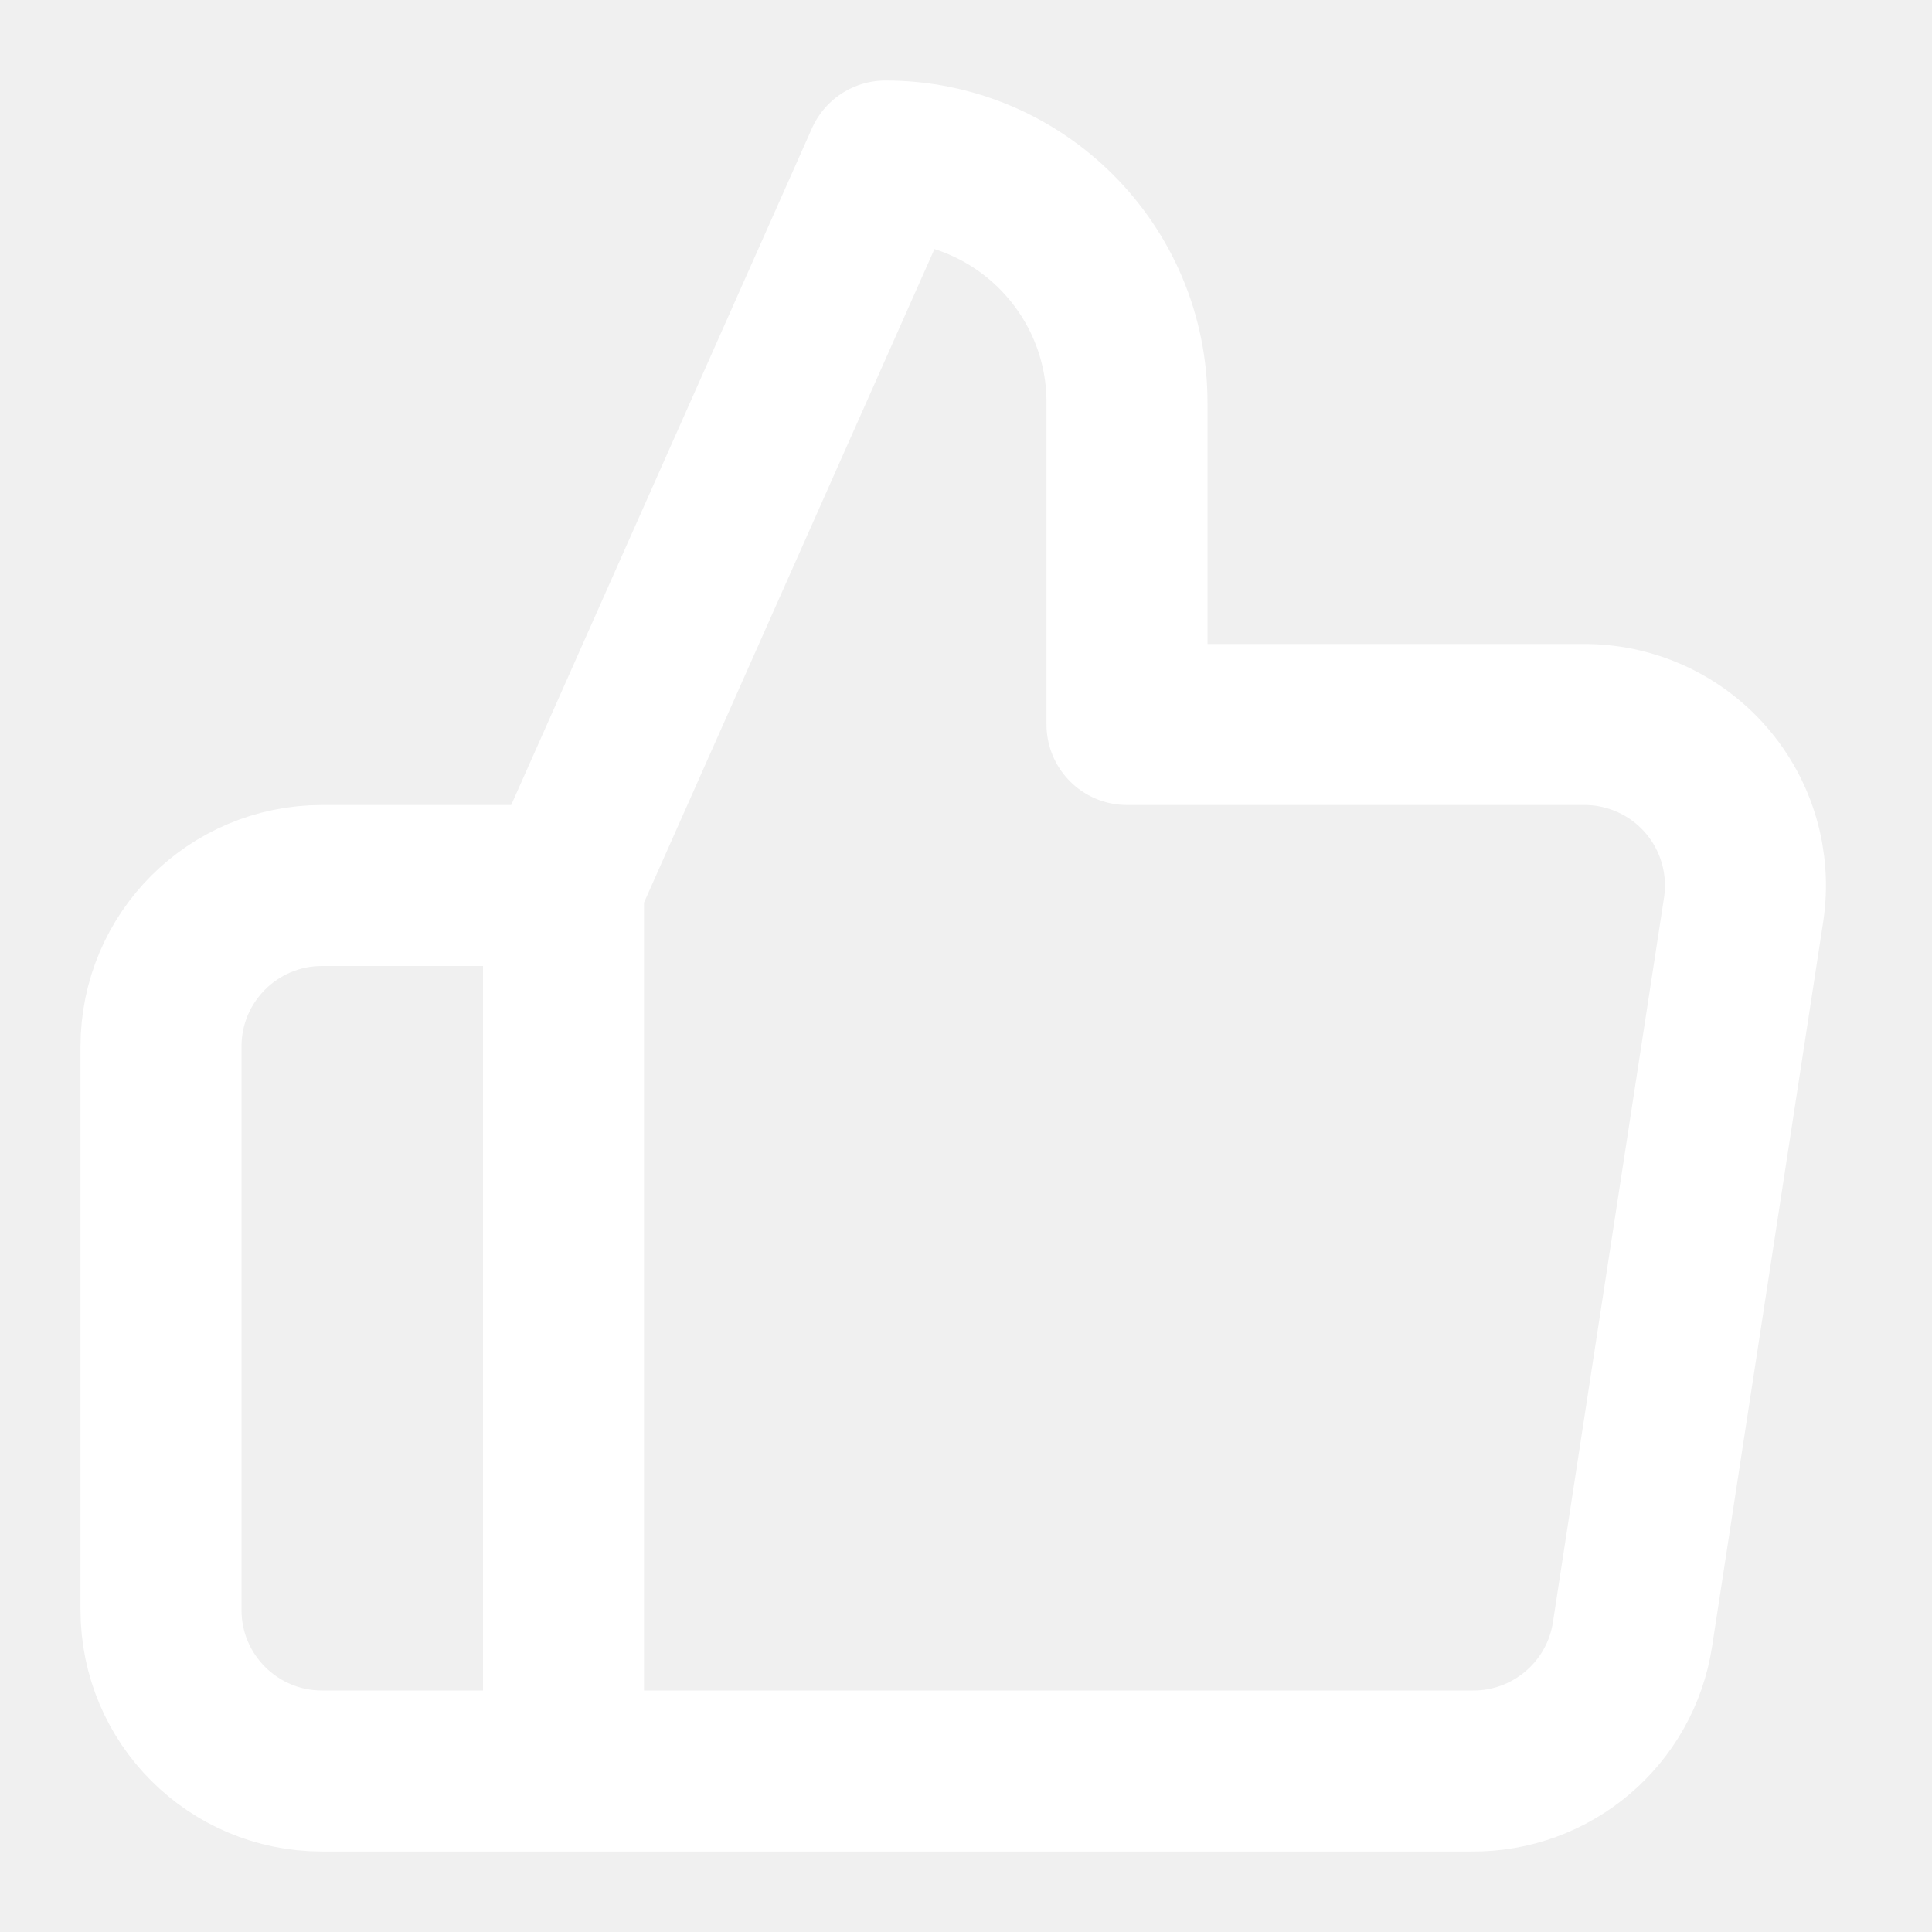
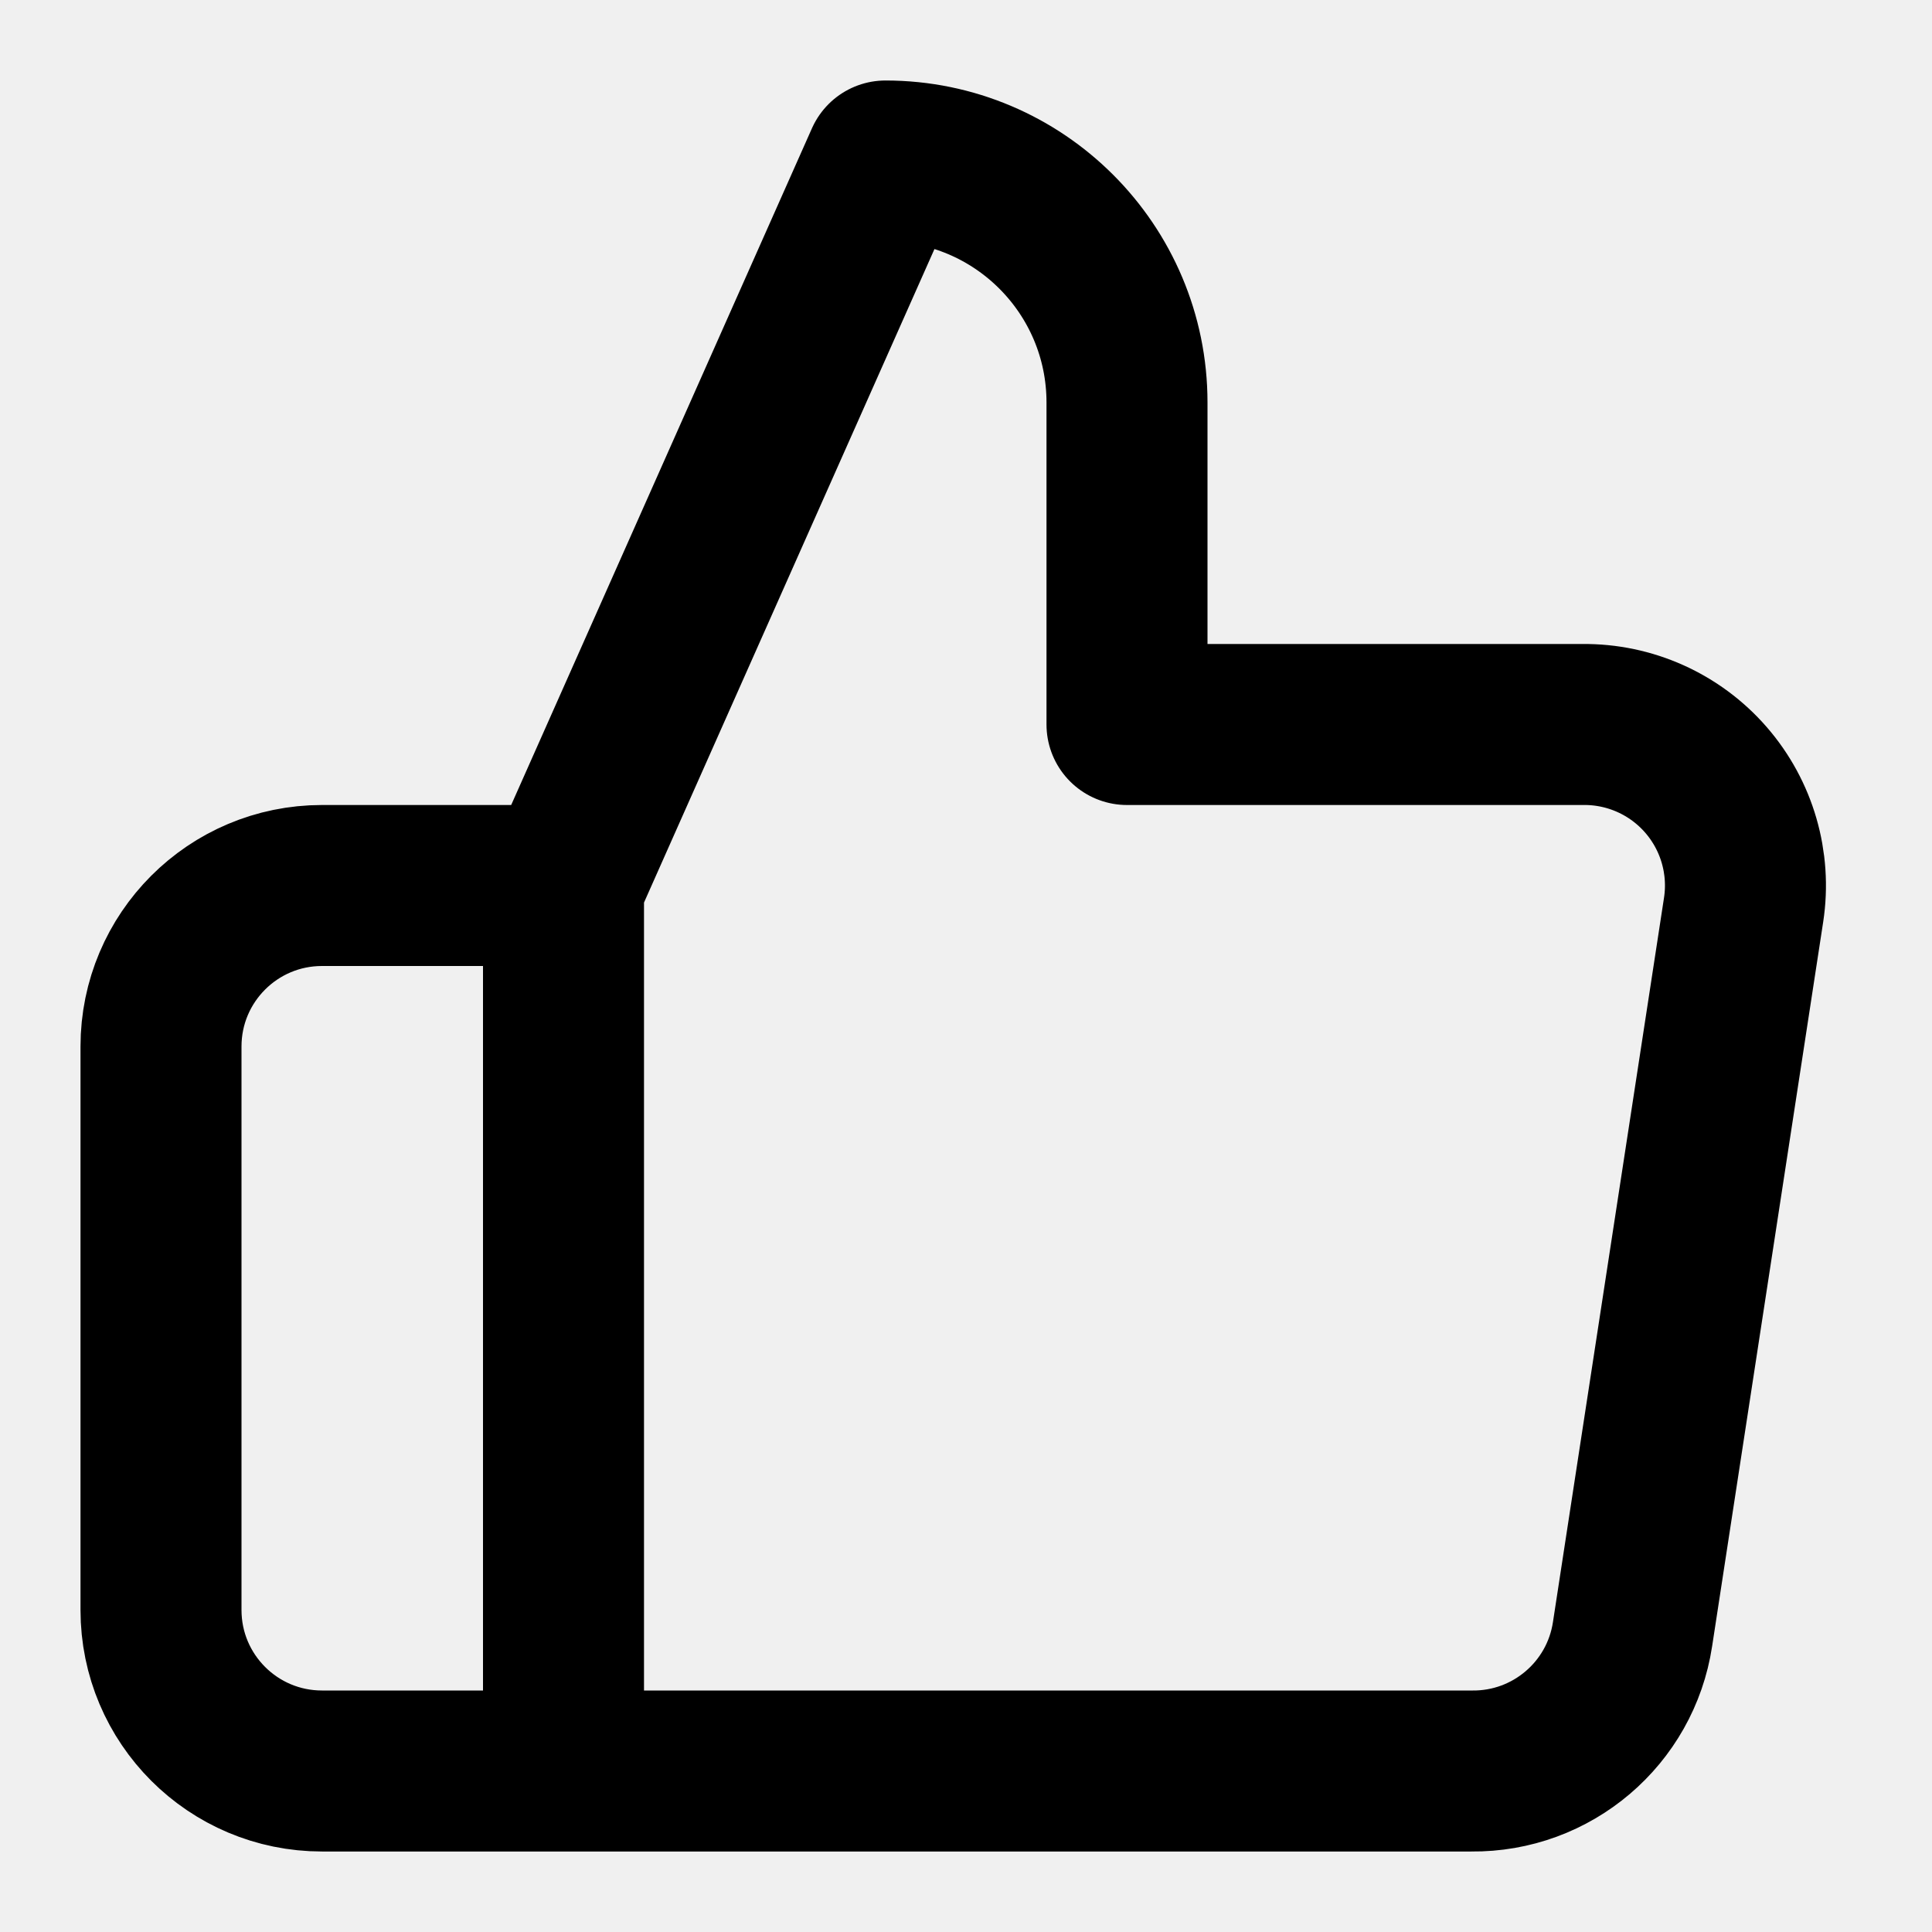
- <svg xmlns="http://www.w3.org/2000/svg" width="24" height="24" viewBox="0 0 24 24" fill="none" stroke="white" stroke-width="2" stroke-linecap="round" stroke-linejoin="round" class="feather feather-thumbs-up">
+ <svg xmlns="http://www.w3.org/2000/svg" width="24" height="24" viewBox="0 0 24 24" fill="none" stroke="black" stroke-width="2" stroke-linecap="round" stroke-linejoin="round" class="feather feather-thumbs-up">
  <path d="M14 9V5a3 3 0 0 0-3-3l-4 9v11h11.28a2 2 0 0 0 2-1.7l1.38-9a2 2 0 0 0-2-2.3zM7 22H4a2 2 0 0 1-2-2v-7a2 2 0 0 1 2-2h3" />
</svg>
